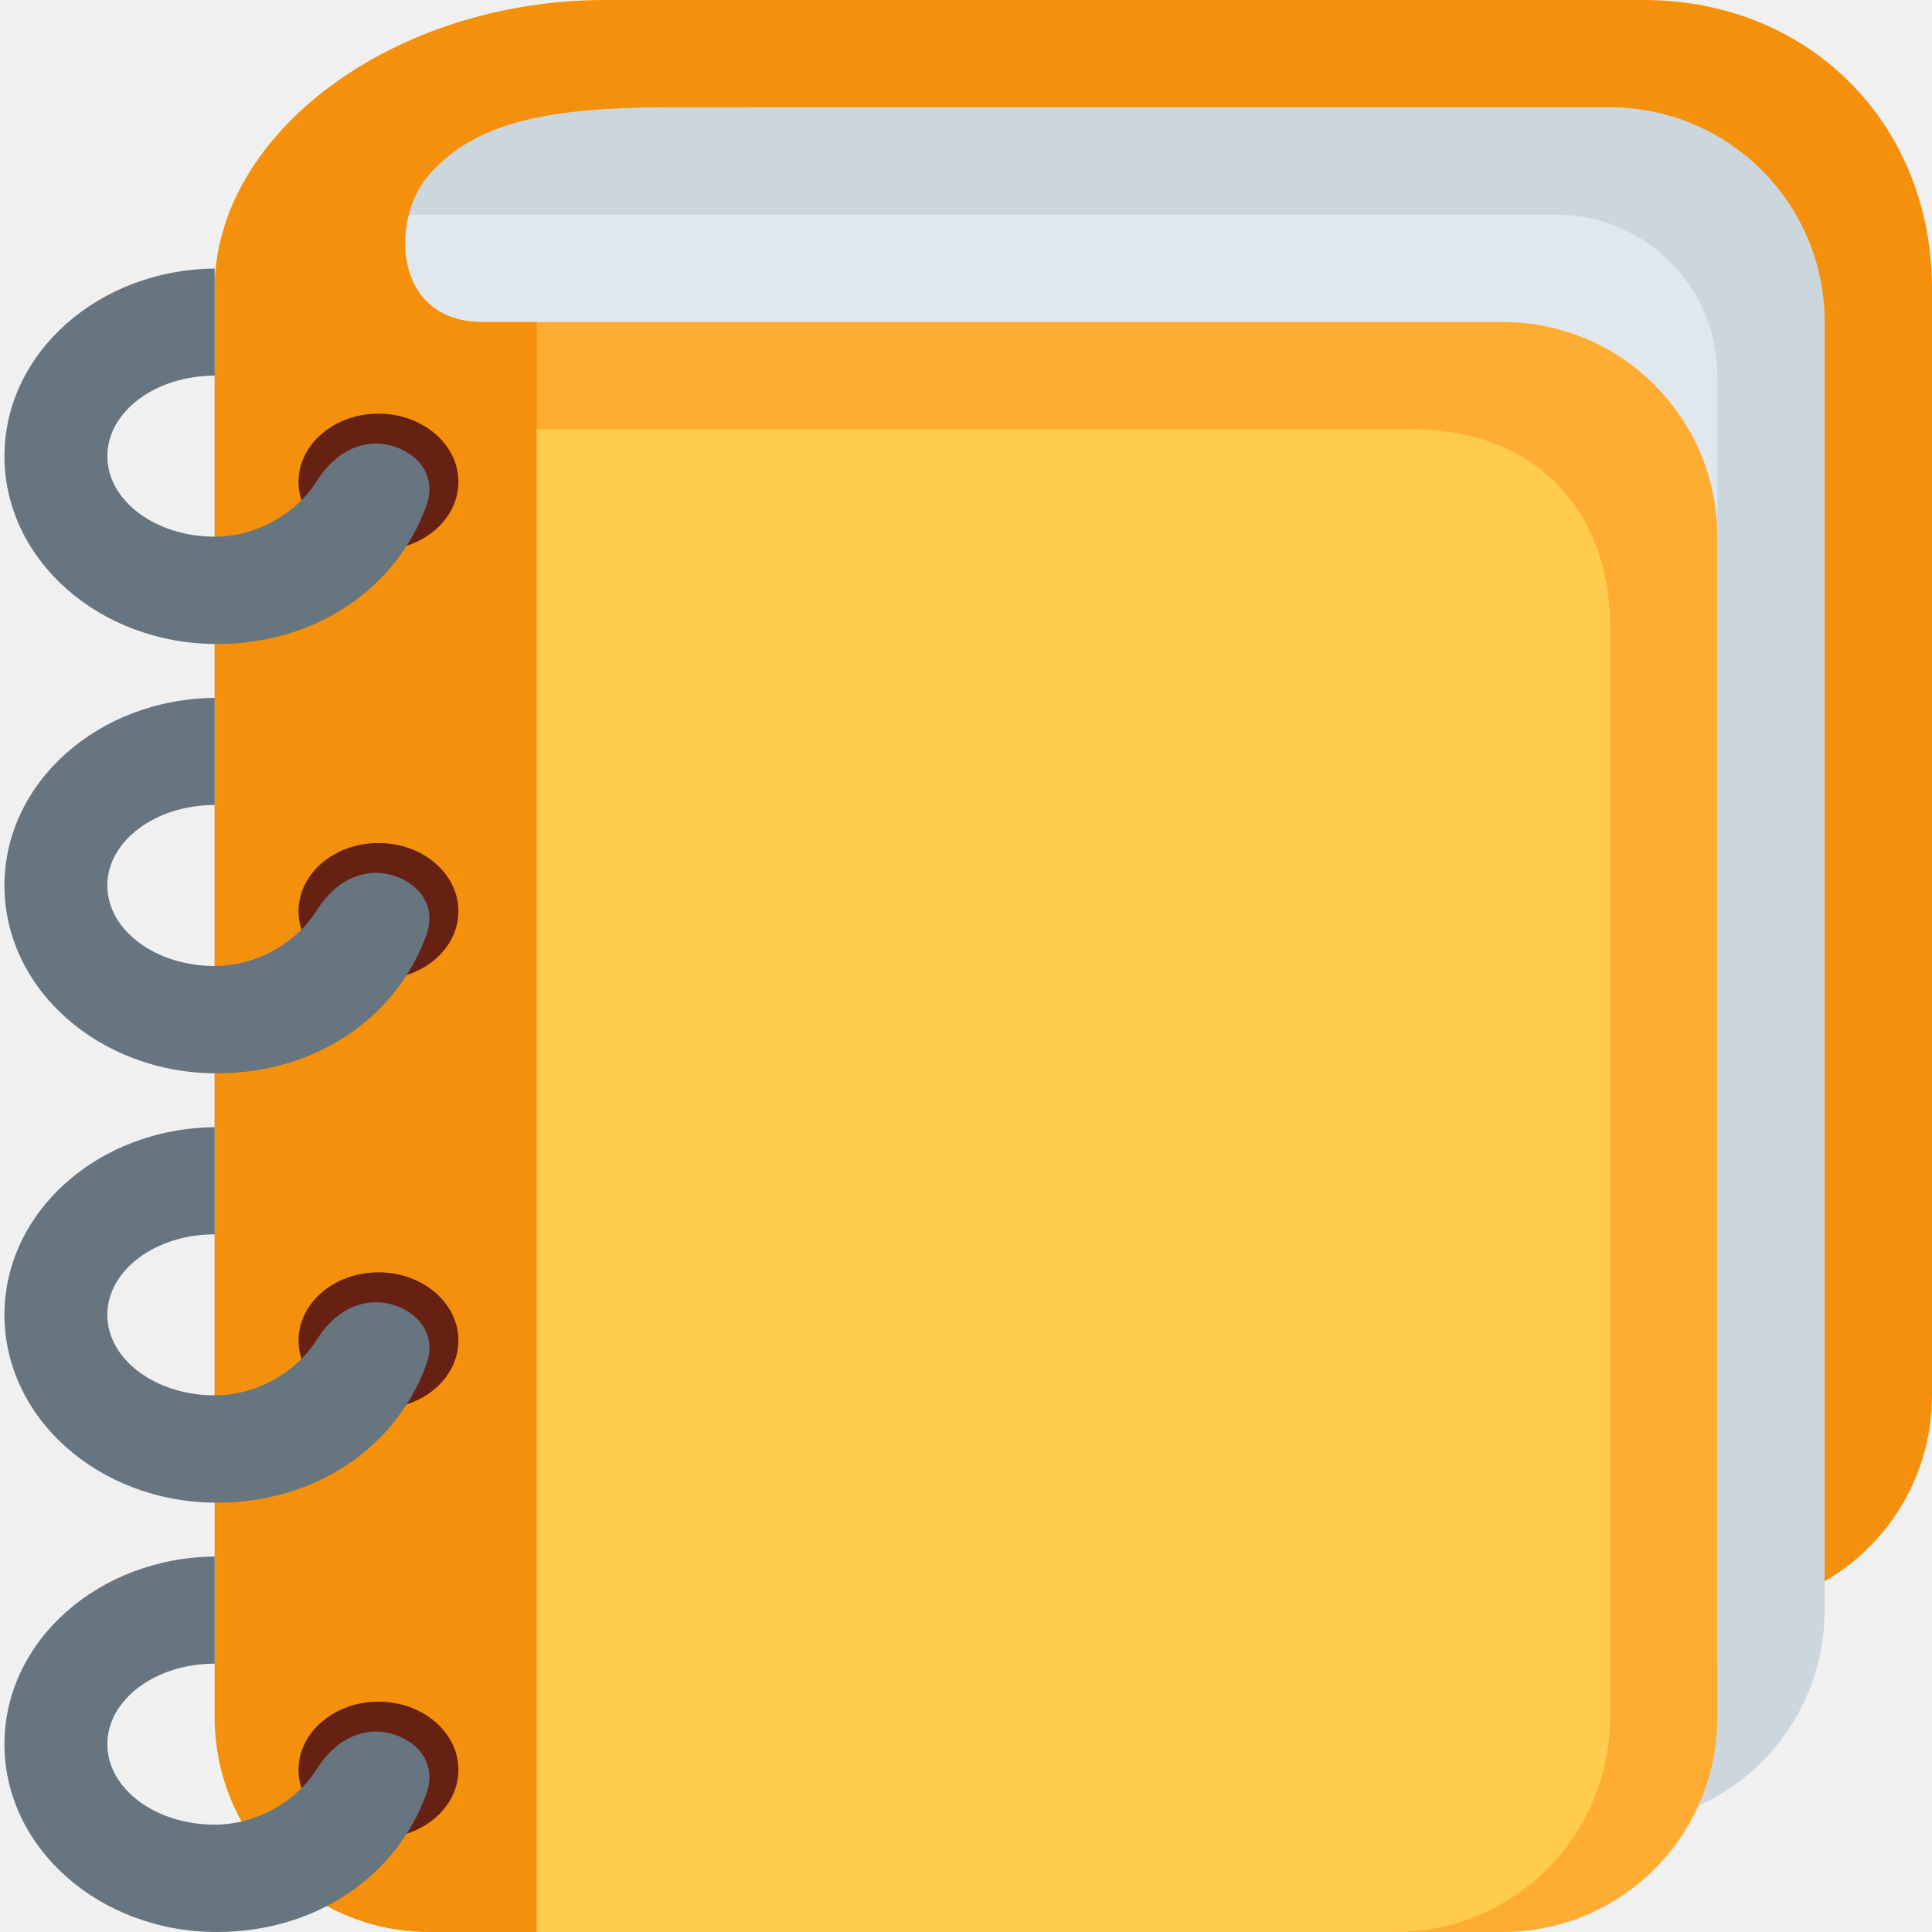
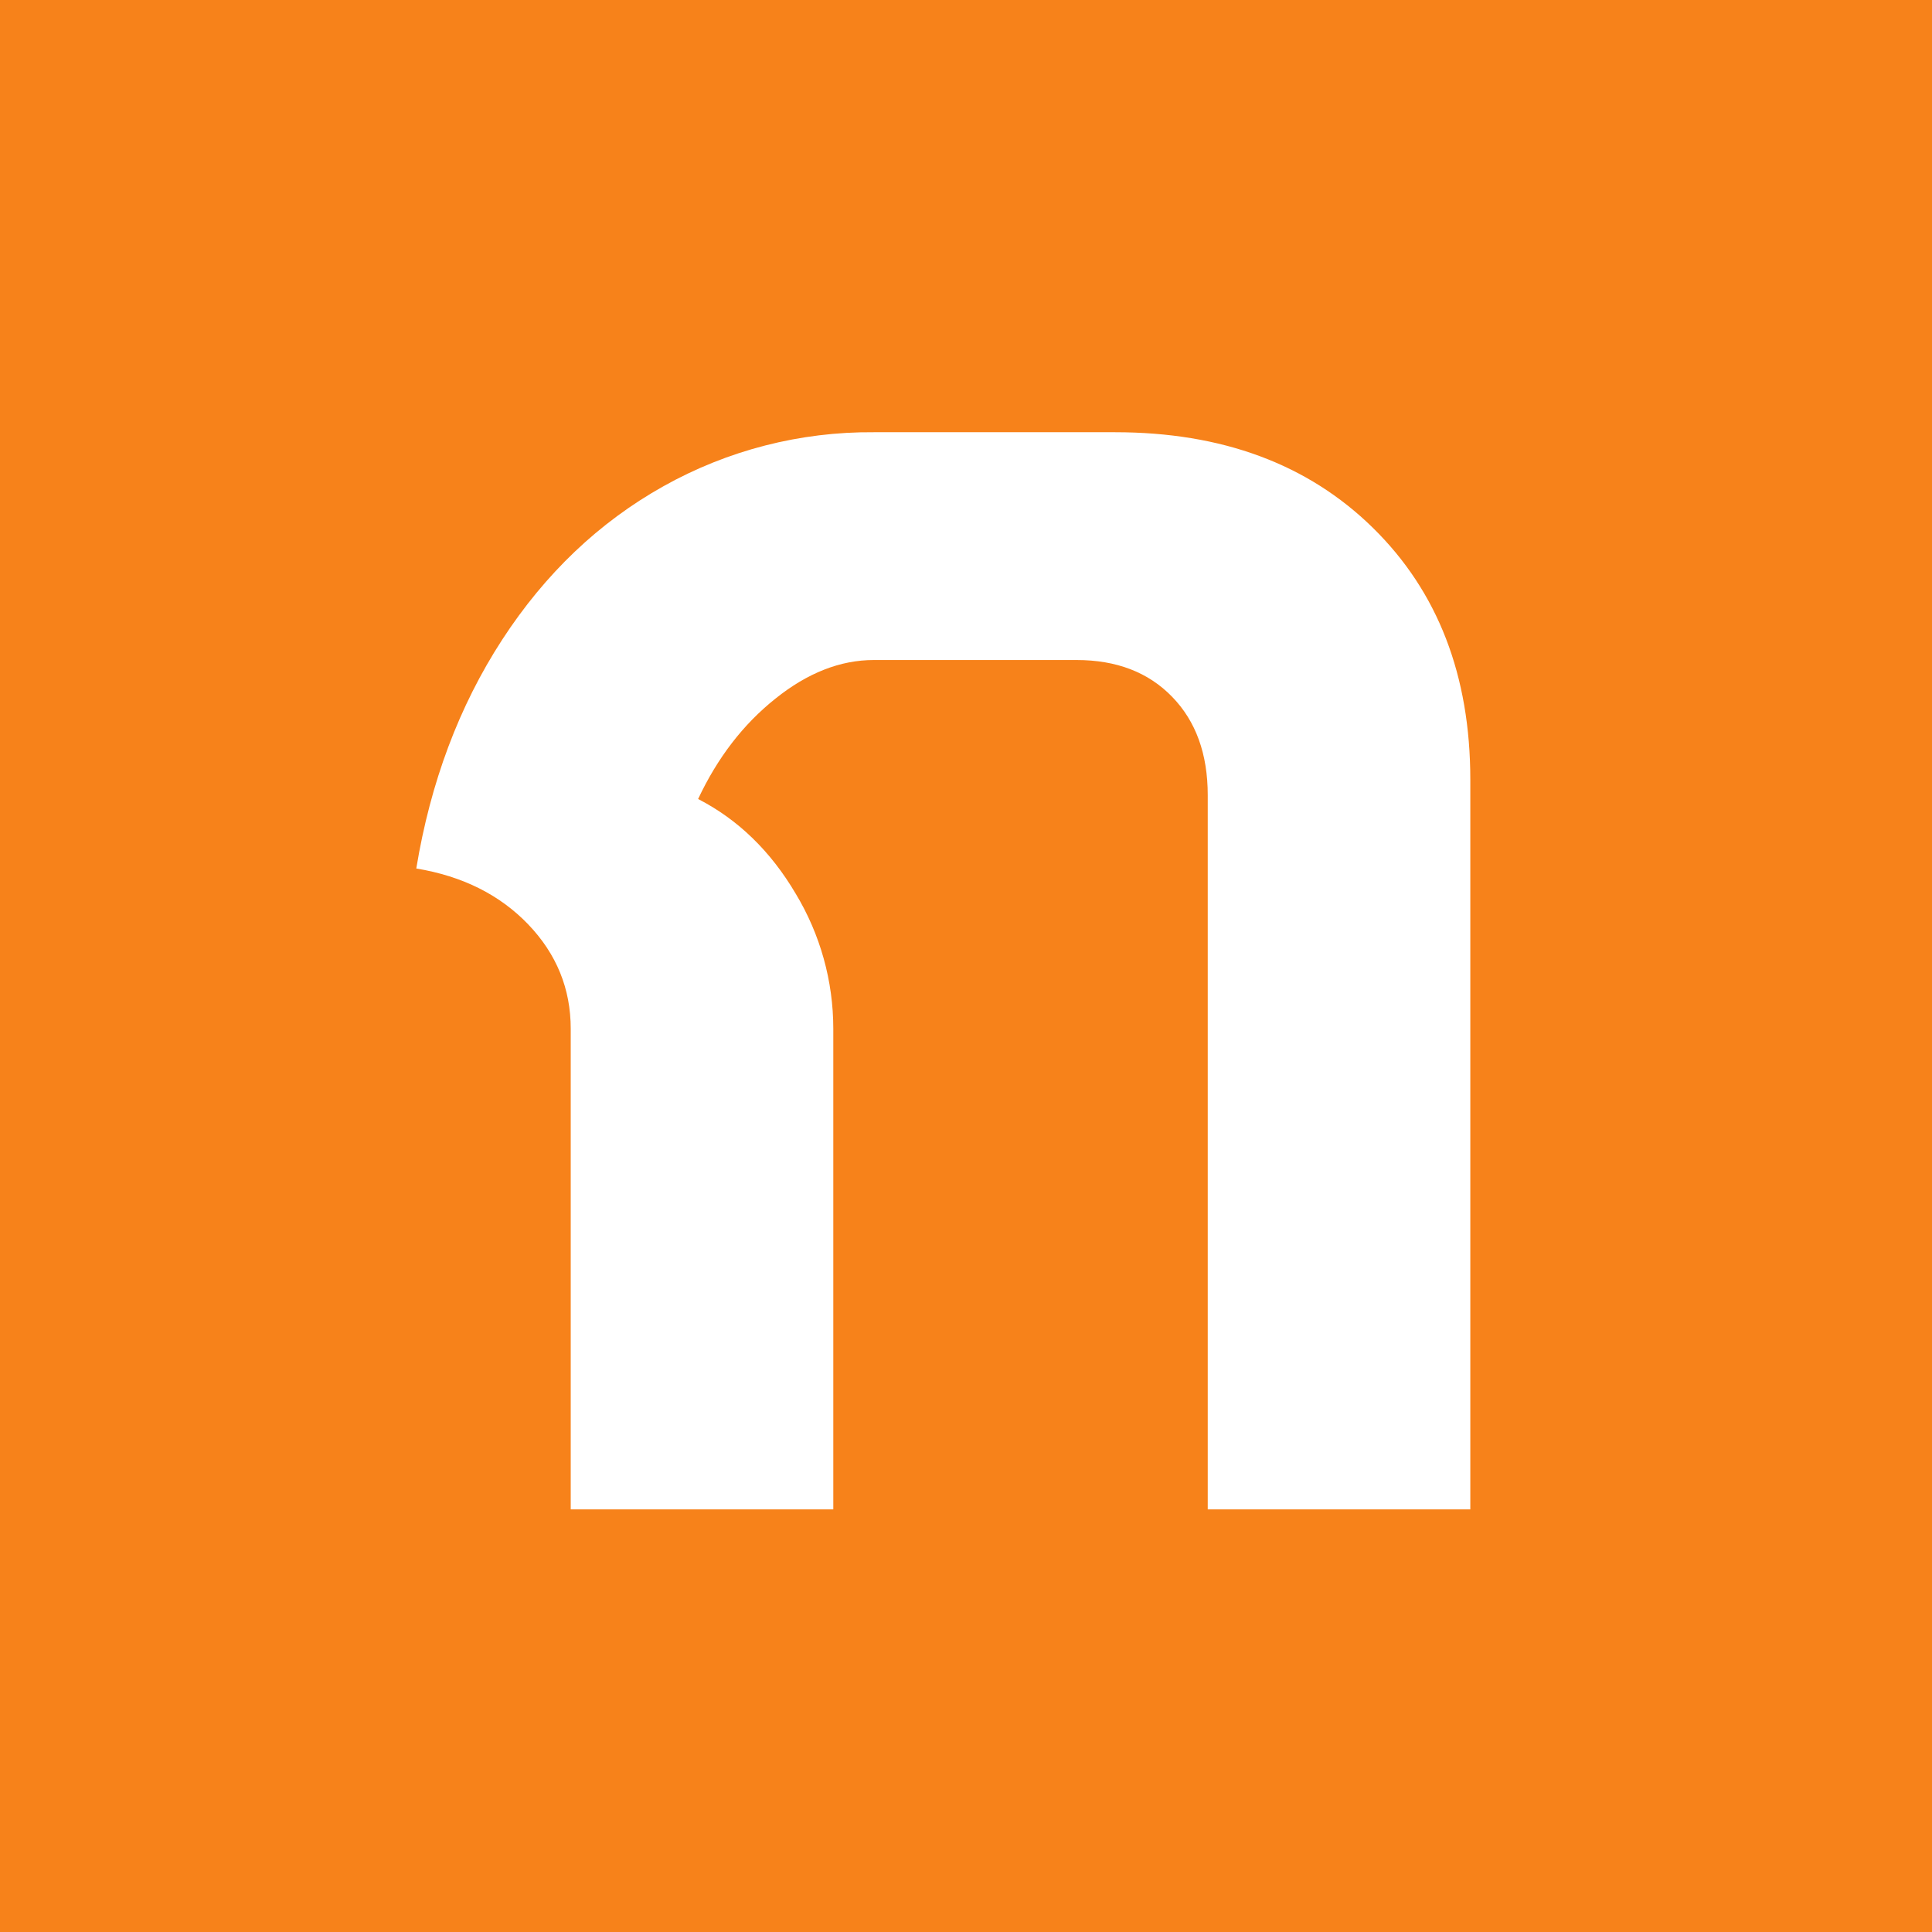
- <svg xmlns="http://www.w3.org/2000/svg" viewBox="0 0 36 36">
-   <path fill="#F4900C" d="M36 26c0 2.209-1.791 4-4 4H8c-2.209 0-4-1.791-4-4V6.313C4 4.104 9.791 0 12 0h18.625C33.719 0 36 2.312 36 5.375V26z" />
-   <path fill="#CCD6DD" d="M34 30c0 2.209-1.791 4-4 4H10c-2.209 0-4-1.791-4-4V6c0-4.119-.021-4 5-4h19c2.209 0 4 1.791 4 4v24z" />
-   <path fill="#E1E8ED" d="M32 31c0 1.657-1.343 3-3 3H7c-1.657 0-3-1.343-3-3V7c0-1.657 1.343-3 3-3h22c1.657 0 3 1.343 3 3v24z" />
-   <path fill="#FFAC33" d="M32 32c0 2.209-1.791 4-4 4H9c-2.209 0-4-1.791-4-4V10c0-2.209 1.791-4 4-4h19c2.209 0 4 1.791 4 4v22z" />
-   <path fill="#FFCC4D" d="M30 32c0 2.209-1.791 4-4 4H9c-2.209 0-4-1.791-4-4V12c0-2.209 1.791-4 4-4h17.335C28.544 8 30 9.456 30 11.665V32z" />
-   <path fill="#F4900C" d="M9 6C7.312 6 7.269 4.078 8 3.25 8.832 2.309 10.125 2 12.438 2H14V0h-2.719C7.312 0 4 2.5 4 5.375V32c0 2.209 1.791 4 4 4h2V6H9z" />
-   <path fill="#662113" d="M8.542 32.979c0 .702-.667 1.271-1.49 1.271-.822 0-1.489-.569-1.489-1.271 0-.701.667-1.271 1.489-1.271.823 0 1.49.569 1.49 1.271z" />
-   <path fill="#66757F" d="M6.894 32.271c-.48.055-.792.375-1.017.729-.307.485-1.007 1-1.877 1-1.104 0-2-.671-2-1.5S2.896 31 4 31v-1.996C1.833 29.025.083 30.579.083 32.5c0 1.934 1.772 3.5 3.958 3.5 1.854 0 3.347-1.045 3.901-2.569.277-.759-.469-1.224-1.048-1.16z" />
-   <path fill="#662113" d="M8.542 24.979c0 .702-.667 1.271-1.49 1.271-.822 0-1.489-.569-1.489-1.271 0-.701.667-1.271 1.489-1.271.823 0 1.49.569 1.49 1.271z" />
-   <path fill="#66757F" d="M6.894 24.271c-.48.055-.792.375-1.017.729-.307.485-1.007 1-1.877 1-1.104 0-2-.671-2-1.5S2.896 23 4 23v-1.996C1.833 21.025.083 22.579.083 24.5c0 1.934 1.772 3.5 3.958 3.5 1.854 0 3.347-1.045 3.901-2.569.277-.759-.469-1.224-1.048-1.16z" />
-   <path fill="#662113" d="M8.542 16.979c0 .702-.667 1.271-1.49 1.271-.822 0-1.489-.569-1.489-1.271 0-.701.667-1.271 1.489-1.271.823 0 1.49.569 1.49 1.271z" />
-   <path fill="#66757F" d="M6.894 16.271c-.48.055-.792.375-1.017.729-.307.485-1.007 1-1.877 1-1.104 0-2-.671-2-1.5S2.896 15 4 15v-1.996C1.833 13.025.083 14.579.083 16.5c0 1.934 1.772 3.5 3.958 3.5 1.854 0 3.347-1.045 3.901-2.569.277-.759-.469-1.224-1.048-1.16z" />
-   <path fill="#662113" d="M8.542 8.979c0 .702-.667 1.271-1.49 1.271-.822 0-1.489-.569-1.489-1.271 0-.701.667-1.271 1.489-1.271.823 0 1.49.569 1.49 1.271z" />
-   <path fill="#66757F" d="M6.894 8.271c-.48.055-.792.375-1.017.729C5.57 9.485 4.87 10 4 10c-1.104 0-2-.671-2-1.5S2.896 7 4 7V5.004C1.834 5.024.083 6.579.083 8.5c0 1.934 1.772 3.5 3.958 3.5 1.854 0 3.347-1.045 3.901-2.569.277-.759-.469-1.224-1.048-1.16z" />
+ <svg xmlns="http://www.w3.org/2000/svg" viewBox="0 0 32 32">
+   <path fill="#f7821a" fill-rule="evenodd" d="M0 32h32V0H0Z" />
+   <path fill="#fff" fill-rule="evenodd" d="M9.453 17.039c0-.661-.234-1.237-.703-1.727-.47-.49-1.087-.8-1.855-.927.235-1.428.709-2.691 1.423-3.79.714-1.097 1.604-1.944 2.67-2.541a7.013 7.013 0 0 1 3.485-.895h3.997c1.769 0 3.192.527 4.268 1.582 1.077 1.056 1.615 2.446 1.615 4.173V25h-4.349V13.17c0-.682-.197-1.226-.591-1.63-.394-.406-.922-.608-1.583-.608h-3.357c-.554 0-1.098.213-1.63.64-.534.425-.96.98-1.28 1.662.661.34 1.2.863 1.615 1.566a4.33 4.33 0 0 1 .624 2.239V25H9.453Z" />
</svg>
